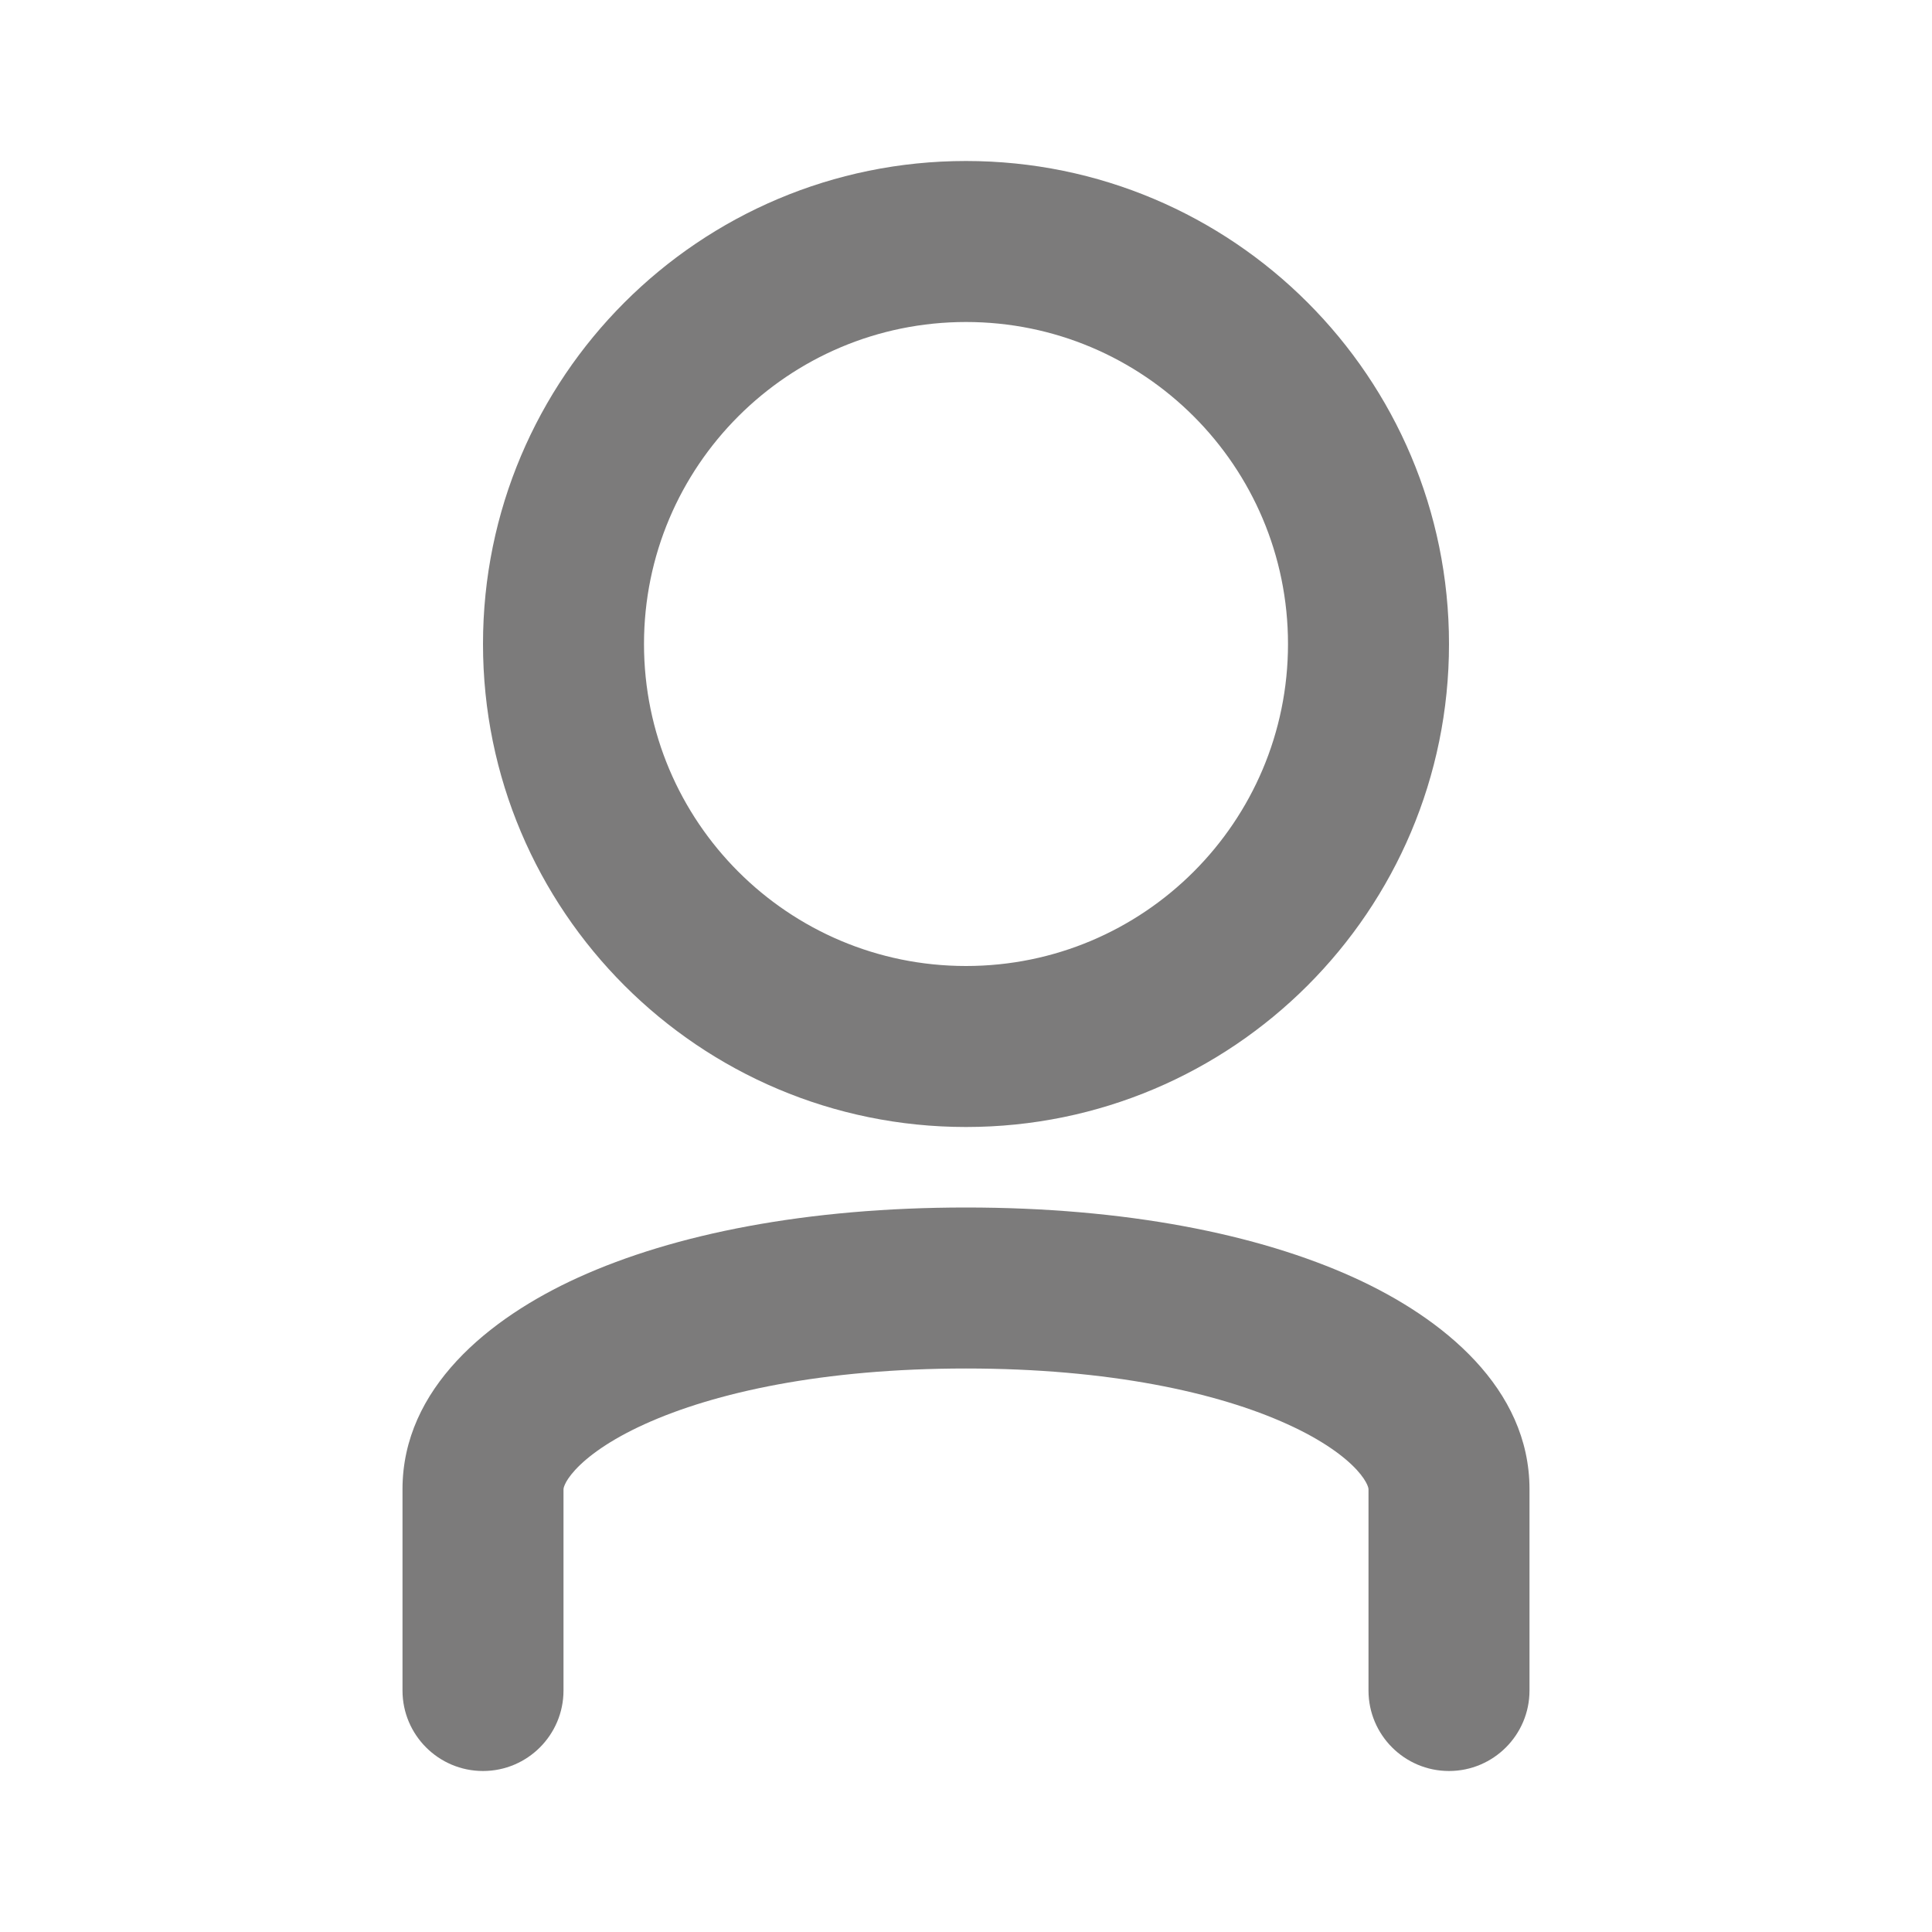
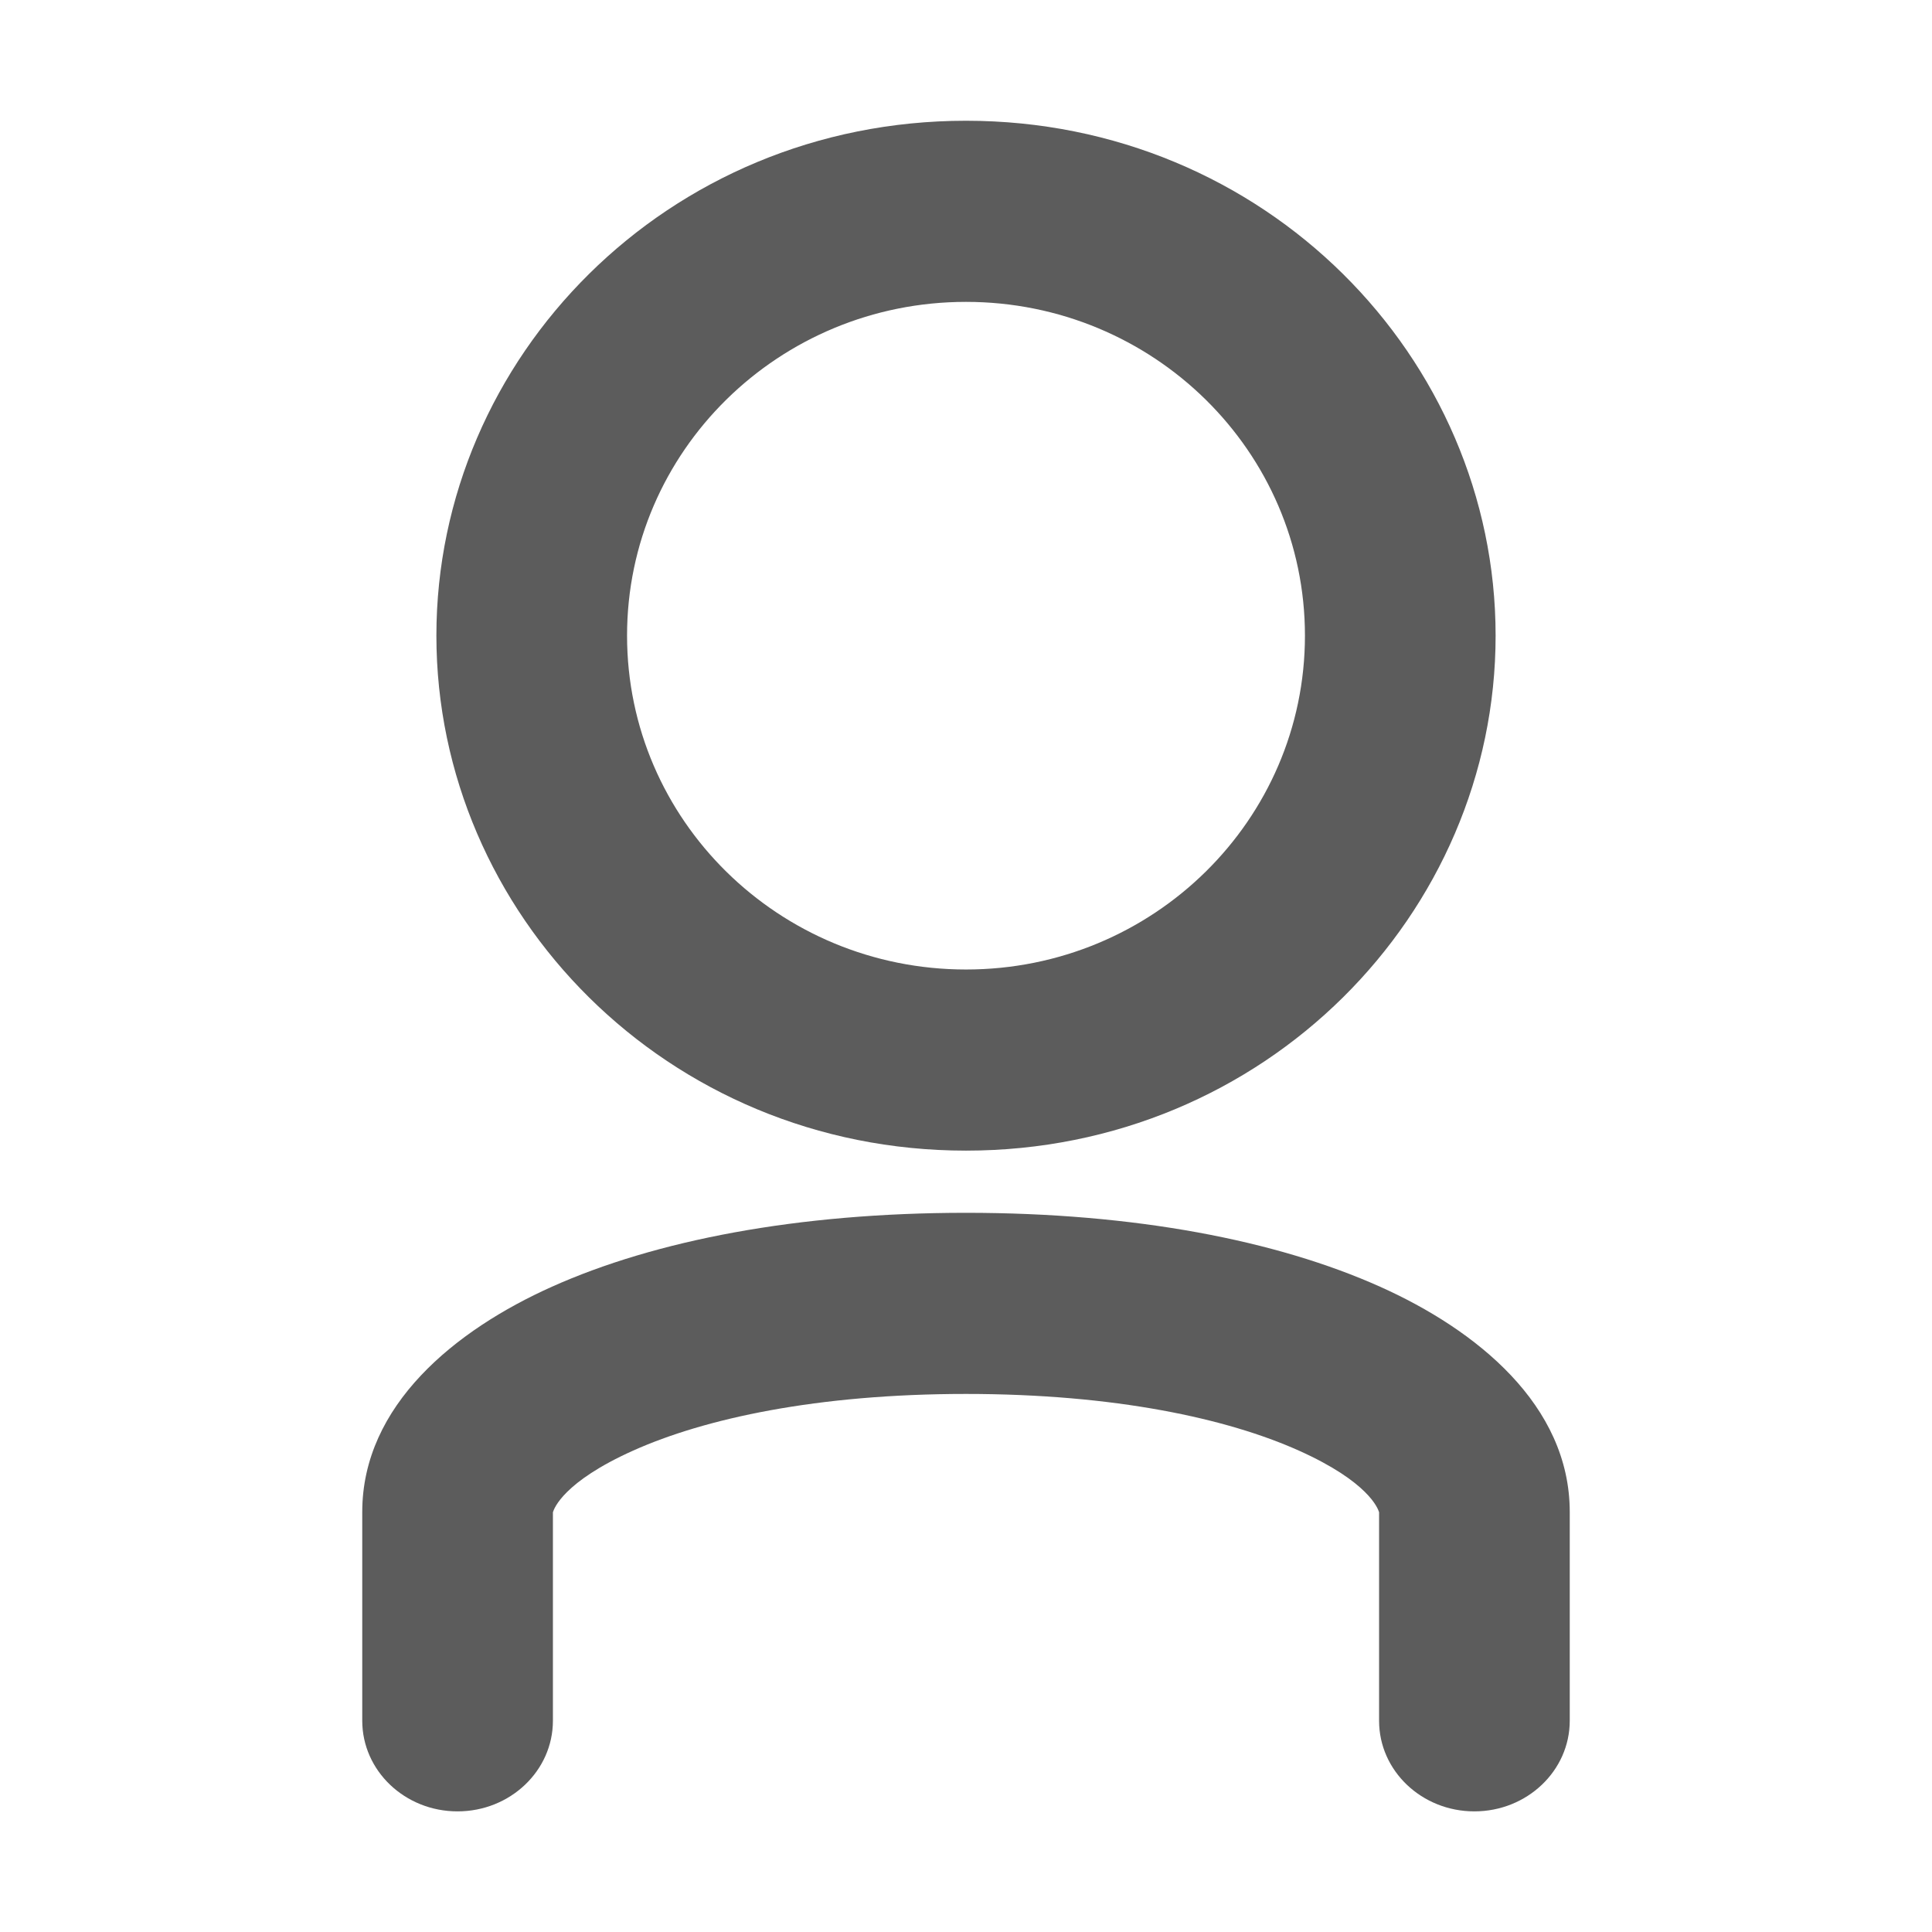
- <svg xmlns="http://www.w3.org/2000/svg" width="24" height="24" viewBox="0 0 24 24" fill="none">
-   <path fill-rule="evenodd" clip-rule="evenodd" d="M12 14C15.314 14 18 11.314 18 8C18 4.686 15.314 2 12 2C8.686 2 6 4.686 6 8C6 11.314 8.686 14 12 14ZM16 8C16 10.209 14.209 12 12 12C9.791 12 8 10.209 8 8C8 5.791 9.791 4 12 4C14.209 4 16 5.791 16 8ZM7 18.5C7 18.497 7 18.48 7.017 18.442C7.034 18.402 7.072 18.34 7.146 18.259C7.299 18.093 7.573 17.889 8.007 17.692C8.874 17.298 10.223 17 12 17C13.777 17 15.127 17.298 15.993 17.692C16.427 17.889 16.701 18.093 16.854 18.259C16.928 18.34 16.965 18.402 16.983 18.442C17 18.48 17 18.497 17 18.5L17 20.453V20.873V20.97V20.992V20.998V21V21V21V21C17 21.552 17.448 22 18 22C18.552 22 19 21.552 19 21V21V21V21V20.998V20.992V20.97V20.873L19 20.453V18.5C19 17.248 17.929 16.375 16.82 15.871C15.624 15.327 13.974 15 12 15C10.026 15 8.376 15.327 7.18 15.871C6.071 16.375 5 17.248 5 18.5V18.507V18.515V18.522V18.529V18.537V18.544V18.551V18.559V18.566V18.573V18.581V18.588V18.595V18.602V18.61V18.617V18.625V18.632V18.639V18.646V18.654V18.661V18.668V18.676V18.683V18.69V18.698V18.705V18.712V18.72V18.727V18.734V18.741V18.749V18.756V18.763V18.77V18.778V18.785V18.792V18.8V18.807V18.814V18.822V18.829V18.836V18.843V18.851V18.858V18.865V18.872V18.88V18.887V18.894V18.901V18.909V18.916V18.923V18.93V18.937V18.945V18.952V18.959V18.966V18.974V18.981V18.988V18.995V19.002V19.009V19.017V19.024V19.031V19.038V19.045V19.053V19.06V19.067V19.074V19.081V19.088V19.096V19.103V19.11V19.117V19.124V19.131V19.138V19.145V19.152V19.16V19.167V19.174V19.181V19.188V19.195V19.202V19.209V19.216V19.223V19.23V19.237V19.244V19.251V19.258V19.265V19.272V19.279V19.286V19.293V19.3V19.307V19.314V19.321V19.328V19.335V19.342V19.349V19.356V19.363V19.37V19.377V19.384V19.39V19.397V19.404V19.411V19.418V19.425V19.432V19.439V19.445V19.452V19.459V19.466V19.473V19.48V19.486V19.493V19.5V19.507V19.513V19.52V19.527V19.534V19.54V19.547V19.554V19.561V19.567V19.574V19.581V19.587V19.594V19.601V19.607V19.614V19.62V19.627V19.634V19.64V19.647V19.654V19.66V19.667V19.673V19.68V19.686V19.693V19.699V19.706V19.712V19.719V19.725V19.732V19.738V19.745V19.751V19.758V19.764V19.77V19.777V19.783V19.79V19.796V19.802V19.809V19.815V19.821V19.828V19.834V19.84V19.847V19.853V19.859V19.865V19.872V19.878V19.884V19.89V19.896V19.903V19.909V19.915V19.921V19.927V19.933V19.94V19.946V19.952V19.958V19.964V19.97V19.976V19.982V19.988V19.994V20V20.006V20.012V20.018V20.024V20.03V20.036V20.042V20.048V20.054V20.059V20.065V20.071V20.077V20.083V20.089V20.095V20.1V20.106V20.112V20.118V20.123V20.129V20.135V20.14V20.146V20.152V20.157V20.163V20.169V20.174V20.18V20.186V20.191V20.197V20.202V20.208V20.213V20.219V20.224V20.23V20.235V20.241V20.246V20.251V20.257V20.262V20.268V20.273V20.278V20.284V20.289V20.294V20.299V20.305V20.31V20.315V20.32V20.326V20.331V20.336V20.341V20.346V20.352V20.357V20.362V20.367V20.372V20.377V20.382V20.387V20.392V20.397V20.402V20.407V20.412V20.417V20.422V20.426V20.431V20.436V20.441V20.446V20.451V20.455V20.46V20.465V20.47V20.474V20.479V20.484V20.488V20.493V20.498V20.502V20.507V20.512V20.516V20.521V20.525V20.53V20.534V20.539V20.543V20.547V20.552V20.556V20.561V20.565V20.569V20.574V20.578V20.582V20.587V20.591V20.595V20.599V20.604V20.608V20.612V20.616V20.62V20.624V20.628V20.632V20.636V20.64V20.644V20.648V20.652V20.656V20.66V20.664V20.668V20.672V20.676V20.68V20.683V20.687V20.691V20.695V20.698V20.702V20.706V20.71V20.713V20.717V20.721V20.724V20.728V20.731V20.735V20.738V20.742V20.745V20.749V20.752V20.756V20.759V20.762V20.765V20.769V20.772V20.775V20.779V20.782V20.785V20.788V20.791V20.795V20.798V20.801V20.804V20.807V20.81V20.813V20.816V20.819V20.822V20.825V20.828V20.831V20.834V20.837V20.839V20.842V20.845V20.848V20.85V20.853V20.856V20.858V20.861V20.864V20.866V20.869V20.871V20.874V20.876V20.879V20.881V20.884V20.886V20.889V20.891V20.893V20.896V20.898V20.9V20.902V20.905V20.907V20.909V20.911V20.913V20.915V20.917V20.919V20.922V20.924V20.925V20.927V20.929V20.931V20.933V20.935V20.937V20.939V20.94V20.942V20.944V20.946V20.947V20.949V20.951V20.952V20.954V20.955V20.957V20.958V20.96V20.961V20.963V20.964V20.965V20.967V20.968V20.969V20.971V20.972V20.973V20.974V20.976V20.977V20.978V20.979V20.98V20.981V20.982V20.983V20.984V20.985V20.986V20.986V20.987V20.988V20.989V20.99V20.991V20.991V20.992V20.992V20.993V20.994V20.994V20.995V20.995V20.996V20.996V20.997V20.997V20.998V20.998V20.998V20.999V20.999V20.999V20.999V21V21V21V21V21V21C5 21.552 5.448 22 6 22C6.552 22 7 21.552 7 21V21V21V21V21V21V20.999V20.999V20.999V20.999V20.998V20.998V20.998V20.997V20.997V20.996V20.996V20.995V20.995V20.994V20.994V20.993V20.992V20.992V20.991V20.991V20.99V20.989V20.988V20.987V20.986V20.986V20.985V20.984V20.983V20.982V20.981V20.98V20.979V20.978V20.977V20.976V20.974V20.973V20.972V20.971V20.969V20.968V20.967V20.965V20.964V20.963V20.961V20.96V20.958V20.957V20.955V20.954V20.952V20.951V20.949V20.947V20.946V20.944V20.942V20.94V20.939V20.937V20.935V20.933V20.931V20.929V20.927V20.925V20.924V20.922V20.919V20.917V20.915V20.913V20.911V20.909V20.907V20.905V20.902V20.9V20.898V20.896V20.893V20.891V20.889V20.886V20.884V20.881V20.879V20.876V20.874V20.871V20.869V20.866V20.864V20.861V20.858V20.856V20.853V20.85V20.848V20.845V20.842V20.839V20.837V20.834V20.831V20.828V20.825V20.822V20.819V20.816V20.813V20.81V20.807V20.804V20.801V20.798V20.795V20.791V20.788V20.785V20.782V20.779V20.775V20.772V20.769V20.765V20.762V20.759V20.756V20.752V20.749V20.745V20.742V20.738V20.735V20.731V20.728V20.724V20.721V20.717V20.713V20.71V20.706V20.702V20.698V20.695V20.691V20.687V20.683V20.68V20.676V20.672V20.668V20.664V20.66V20.656V20.652V20.648V20.644V20.64V20.636V20.632V20.628V20.624V20.62V20.616V20.612V20.608V20.604V20.599V20.595V20.591V20.587V20.582V20.578V20.574V20.569V20.565V20.561V20.556V20.552V20.547V20.543V20.539V20.534V20.53V20.525V20.521V20.516V20.512V20.507V20.502V20.498V20.493V20.488V20.484V20.479V20.474V20.47V20.465V20.46V20.455V20.451V20.446V20.441V20.436V20.431V20.426V20.422V20.417V20.412V20.407V20.402V20.397V20.392V20.387V20.382V20.377V20.372V20.367V20.362V20.357V20.352V20.346V20.341V20.336V20.331V20.326V20.32V20.315V20.31V20.305V20.299V20.294V20.289V20.284V20.278V20.273V20.268V20.262V20.257V20.251V20.246V20.241V20.235V20.23V20.224V20.219V20.213V20.208V20.202V20.197V20.191V20.186V20.18V20.174V20.169V20.163V20.157V20.152V20.146V20.14V20.135V20.129V20.123V20.118V20.112V20.106V20.1V20.095V20.089V20.083V20.077V20.071V20.065V20.059V20.054V20.048V20.042V20.036V20.03V20.024V20.018V20.012V20.006V20V19.994V19.988V19.982V19.976V19.97V19.964V19.958V19.952V19.946V19.94V19.933V19.927V19.921V19.915V19.909V19.903V19.896V19.89V19.884V19.878V19.872V19.865V19.859V19.853V19.847V19.84V19.834V19.828V19.821V19.815V19.809V19.802V19.796V19.79V19.783V19.777V19.77V19.764V19.758V19.751V19.745V19.738V19.732V19.725V19.719V19.712V19.706V19.699V19.693V19.686V19.68V19.673V19.667V19.66V19.654V19.647V19.64V19.634V19.627V19.62V19.614V19.607V19.601V19.594V19.587V19.581V19.574V19.567V19.561V19.554V19.547V19.54V19.534V19.527V19.52V19.513V19.507V19.5V19.493V19.486V19.48V19.473V19.466V19.459V19.452V19.445V19.439V19.432V19.425V19.418V19.411V19.404V19.397V19.39V19.384V19.377V19.37V19.363V19.356V19.349V19.342V19.335V19.328V19.321V19.314V19.307V19.3V19.293V19.286V19.279V19.272V19.265V19.258V19.251V19.244V19.237V19.23V19.223V19.216V19.209V19.202V19.195V19.188V19.181V19.174V19.167V19.16V19.152V19.145V19.138V19.131V19.124V19.117V19.11V19.103V19.096V19.088V19.081V19.074V19.067V19.06V19.053V19.045V19.038V19.031V19.024V19.017V19.009V19.002V18.995V18.988V18.981V18.974V18.966V18.959V18.952V18.945V18.937V18.93V18.923V18.916V18.909V18.901V18.894V18.887V18.88V18.872V18.865V18.858V18.851V18.843V18.836V18.829V18.822V18.814V18.807V18.8V18.792V18.785V18.778V18.77V18.763V18.756V18.749V18.741V18.734V18.727V18.72V18.712V18.705V18.698V18.69V18.683V18.676V18.668V18.661V18.654V18.646V18.639V18.632V18.625V18.617V18.61V18.602V18.595V18.588V18.581V18.573V18.566V18.559V18.551V18.544V18.537V18.529V18.522V18.515V18.507V18.5Z" fill="#7C7B7B" />
+ <svg xmlns="http://www.w3.org/2000/svg" width="16" height="16" viewBox="0 0 16 16" fill="none">
+   <path fill-rule="evenodd" clip-rule="evenodd" d="M8 9.529C10.476 9.529 12.386 7.568 12.386 5.264C12.386 2.961 10.476 1 8 1C5.524 1 3.614 2.961 3.614 5.264C3.614 7.568 5.524 9.529 8 9.529ZM10.807 5.264C10.807 6.791 9.55 8.029 8 8.029C6.45 8.029 5.193 6.791 5.193 5.264C5.193 3.737 6.45 2.5 8 2.5C9.55 2.5 10.807 3.737 10.807 5.264ZM4.579 12.522C4.579 12.525 4.579 12.524 4.58 12.521C4.589 12.494 4.664 12.273 5.244 12.013C5.835 11.748 6.765 11.544 8 11.544C9.235 11.544 10.165 11.748 10.756 12.013C11.336 12.273 11.411 12.494 11.42 12.521C11.421 12.524 11.421 12.525 11.421 12.522L11.421 13.872V14.163V14.229V14.245V14.249V14.25V14.25V14.25V14.251C11.421 14.665 11.774 15.001 12.21 15.001C12.646 15.001 13 14.665 13 14.25V14.25V14.25V14.25V14.249V14.245V14.229V14.163V13.872V12.522C13 11.635 12.226 11.013 11.429 10.656C10.572 10.272 9.397 10.044 8 10.044C6.603 10.044 5.428 10.272 4.571 10.656C3.774 11.013 3 11.635 3 12.522V12.527V12.533V12.538V12.543V12.548V12.553V12.558V12.563V12.568V12.573V12.578V12.583V12.588V12.593V12.598V12.603V12.608V12.614V12.618V12.624V12.629V12.634V12.639V12.644V12.649V12.654V12.659V12.664V12.669V12.674V12.679V12.684V12.689V12.694V12.699V12.704V12.709V12.714V12.719V12.725V12.729V12.735V12.74V12.745V12.75V12.755V12.76V12.765V12.77V12.775V12.78V12.785V12.79V12.795V12.8V12.805V12.81V12.815V12.82V12.825V12.83V12.835V12.84V12.845V12.85V12.855V12.86V12.865V12.87V12.875V12.88V12.884V12.889V12.894V12.899V12.904V12.909V12.914V12.919V12.924V12.929V12.934V12.939V12.944V12.949V12.954V12.959V12.963V12.968V12.973V12.978V12.983V12.988V12.993V12.998V13.003V13.008V13.012V13.017V13.022V13.027V13.032V13.037V13.042V13.046V13.051V13.056V13.061V13.066V13.071V13.075V13.08V13.085V13.09V13.095V13.1V13.104V13.109V13.114V13.119V13.124V13.128V13.133V13.138V13.143V13.147V13.152V13.157V13.162V13.166V13.171V13.176V13.181V13.185V13.19V13.195V13.199V13.204V13.209V13.213V13.218V13.223V13.227V13.232V13.237V13.242V13.246V13.251V13.255V13.26V13.265V13.269V13.274V13.278V13.283V13.288V13.292V13.297V13.302V13.306V13.311V13.315V13.32V13.324V13.329V13.333V13.338V13.342V13.347V13.351V13.356V13.36V13.365V13.369V13.374V13.378V13.383V13.387V13.392V13.396V13.401V13.405V13.409V13.414V13.418V13.423V13.427V13.431V13.436V13.44V13.444V13.449V13.453V13.457V13.462V13.466V13.47V13.475V13.479V13.483V13.488V13.492V13.496V13.501V13.505V13.509V13.513V13.518V13.522V13.526V13.53V13.534V13.539V13.543V13.547V13.551V13.555V13.559V13.563V13.568V13.572V13.576V13.58V13.584V13.588V13.592V13.596V13.6V13.604V13.608V13.613V13.617V13.621V13.625V13.629V13.633V13.636V13.64V13.645V13.648V13.652V13.656V13.66V13.664V13.668V13.672V13.676V13.68V13.684V13.688V13.691V13.695V13.699V13.703V13.707V13.71V13.714V13.718V13.722V13.726V13.729V13.733V13.737V13.741V13.744V13.748V13.752V13.755V13.759V13.763V13.766V13.77V13.774V13.777V13.781V13.784V13.788V13.791V13.795V13.799V13.802V13.806V13.809V13.813V13.816V13.82V13.823V13.827V13.83V13.834V13.837V13.84V13.844V13.847V13.851V13.854V13.857V13.861V13.864V13.867V13.871V13.874V13.877V13.881V13.884V13.887V13.89V13.894V13.897V13.9V13.903V13.906V13.91V13.913V13.916V13.919V13.922V13.925V13.928V13.931V13.935V13.938V13.941V13.944V13.947V13.95V13.953V13.956V13.959V13.962V13.965V13.968V13.97V13.973V13.976V13.979V13.982V13.985V13.988V13.991V13.993V13.996V13.999V14.002V14.005V14.007V14.01V14.013V14.016V14.018V14.021V14.024V14.026V14.029V14.032V14.034V14.037V14.04V14.042V14.045V14.047V14.05V14.052V14.055V14.057V14.06V14.062V14.065V14.067V14.069V14.072V14.074V14.077V14.079V14.081V14.084V14.086V14.088V14.091V14.093V14.095V14.098V14.1V14.102V14.104V14.106V14.108V14.111V14.113V14.115V14.117V14.119V14.121V14.123V14.125V14.127V14.13V14.132V14.133V14.136V14.137V14.139V14.141V14.143V14.145V14.147V14.149V14.151V14.153V14.154V14.156V14.158V14.16V14.162V14.163V14.165V14.167V14.168V14.17V14.172V14.173V14.175V14.177V14.178V14.18V14.181V14.183V14.184V14.186V14.188V14.189V14.191V14.192V14.193V14.195V14.196V14.197V14.199V14.2V14.202V14.203V14.204V14.206V14.207V14.208V14.209V14.21V14.212V14.213V14.214V14.215V14.216V14.217V14.218V14.22V14.221V14.222V14.223V14.224V14.225V14.226V14.226V14.227V14.228V14.229V14.23V14.231V14.232V14.233V14.233V14.234V14.235V14.236V14.236V14.237V14.238V14.239V14.239V14.24V14.241V14.241V14.242V14.242V14.243V14.243V14.244V14.244V14.245V14.245V14.246V14.246V14.246V14.247V14.247V14.248V14.248V14.248V14.248V14.249V14.249V14.249V14.249V14.25V14.25V14.25V14.25V14.25V14.25V14.25V14.25V14.25C3 14.665 3.353 15.001 3.789 15.001C4.225 15.001 4.579 14.665 4.579 14.25V14.25V14.25V14.25V14.25V14.25V14.25V14.25V14.25V14.249V14.249V14.249V14.249V14.248V14.248V14.248V14.248V14.247V14.247V14.246V14.246V14.246V14.245V14.245V14.244V14.244V14.243V14.243V14.242V14.242V14.241V14.241V14.24V14.239V14.239V14.238V14.237V14.236V14.236V14.235V14.234V14.233V14.233V14.232V14.231V14.23V14.229V14.228V14.227V14.226V14.226V14.225V14.224V14.223V14.222V14.221V14.22V14.218V14.217V14.216V14.215V14.214V14.213V14.212V14.21V14.209V14.208V14.207V14.206V14.204V14.203V14.202V14.2V14.199V14.197V14.196V14.195V14.193V14.192V14.191V14.189V14.188V14.186V14.184V14.183V14.181V14.18V14.178V14.177V14.175V14.173V14.172V14.17V14.168V14.167V14.165V14.163V14.162V14.16V14.158V14.156V14.154V14.153V14.151V14.149V14.147V14.145V14.143V14.141V14.139V14.137V14.136V14.133V14.132V14.13V14.127V14.125V14.123V14.121V14.119V14.117V14.115V14.113V14.111V14.108V14.106V14.104V14.102V14.1V14.098V14.095V14.093V14.091V14.088V14.086V14.084V14.081V14.079V14.077V14.074V14.072V14.069V14.067V14.065V14.062V14.06V14.057V14.055V14.052V14.05V14.047V14.045V14.042V14.04V14.037V14.034V14.032V14.029V14.026V14.024V14.021V14.018V14.016V14.013V14.01V14.007V14.005V14.002V13.999V13.996V13.993V13.991V13.988V13.985V13.982V13.979V13.976V13.973V13.97V13.968V13.965V13.962V13.959V13.956V13.953V13.95V13.947V13.944V13.941V13.938V13.935V13.931V13.928V13.925V13.922V13.919V13.916V13.913V13.91V13.906V13.903V13.9V13.897V13.894V13.89V13.887V13.884V13.881V13.877V13.874V13.871V13.867V13.864V13.861V13.857V13.854V13.851V13.847V13.844V13.84V13.837V13.834V13.83V13.827V13.823V13.82V13.816V13.813V13.809V13.806V13.802V13.799V13.795V13.791V13.788V13.784V13.781V13.777V13.774V13.77V13.766V13.763V13.759V13.755V13.752V13.748V13.744V13.741V13.737V13.733V13.729V13.726V13.722V13.718V13.714V13.71V13.707V13.703V13.699V13.695V13.691V13.688V13.684V13.68V13.676V13.672V13.668V13.664V13.66V13.656V13.652V13.648V13.645V13.64V13.636V13.633V13.629V13.625V13.621V13.617V13.613V13.608V13.604V13.6V13.596V13.592V13.588V13.584V13.58V13.576V13.572V13.568V13.563V13.559V13.555V13.551V13.547V13.543V13.539V13.534V13.53V13.526V13.522V13.518V13.513V13.509V13.505V13.501V13.496V13.492V13.488V13.483V13.479V13.475V13.47V13.466V13.462V13.457V13.453V13.449V13.444V13.44V13.436V13.431V13.427V13.423V13.418V13.414V13.409V13.405V13.401V13.396V13.392V13.387V13.383V13.378V13.374V13.369V13.365V13.36V13.356V13.351V13.347V13.342V13.338V13.333V13.329V13.324V13.32V13.315V13.311V13.306V13.302V13.297V13.292V13.288V13.283V13.278V13.274V13.269V13.265V13.26V13.255V13.251V13.246V13.242V13.237V13.232V13.227V13.223V13.218V13.213V13.209V13.204V13.199V13.195V13.19V13.185V13.181V13.176V13.171V13.166V13.162V13.157V13.152V13.147V13.143V13.138V13.133V13.128V13.124V13.119V13.114V13.109V13.104V13.1V13.095V13.09V13.085V13.08V13.075V13.071V13.066V13.061V13.056V13.051V13.046V13.042V13.037V13.032V13.027V13.022V13.017V13.012V13.008V13.003V12.998V12.993V12.988V12.983V12.978V12.973V12.968V12.963V12.959V12.954V12.949V12.944V12.939V12.934V12.929V12.924V12.919V12.914V12.909V12.904V12.899V12.894V12.889V12.884V12.88V12.875V12.87V12.865V12.86V12.855V12.85V12.845V12.84V12.835V12.83V12.825V12.82V12.815V12.81V12.805V12.8V12.795V12.79V12.785V12.78V12.775V12.77V12.765V12.76V12.755V12.75V12.745V12.74V12.735V12.729V12.725V12.719V12.714V12.709V12.704V12.699V12.694V12.689V12.684V12.679V12.674V12.669V12.664V12.659V12.654V12.649V12.644V12.639V12.634V12.629V12.624V12.618V12.614V12.608V12.603V12.598V12.593V12.588V12.583V12.578V12.573V12.568V12.563V12.558V12.553V12.548V12.543V12.538V12.533V12.527V12.522Z" fill="#5C5C5C" />
</svg>
